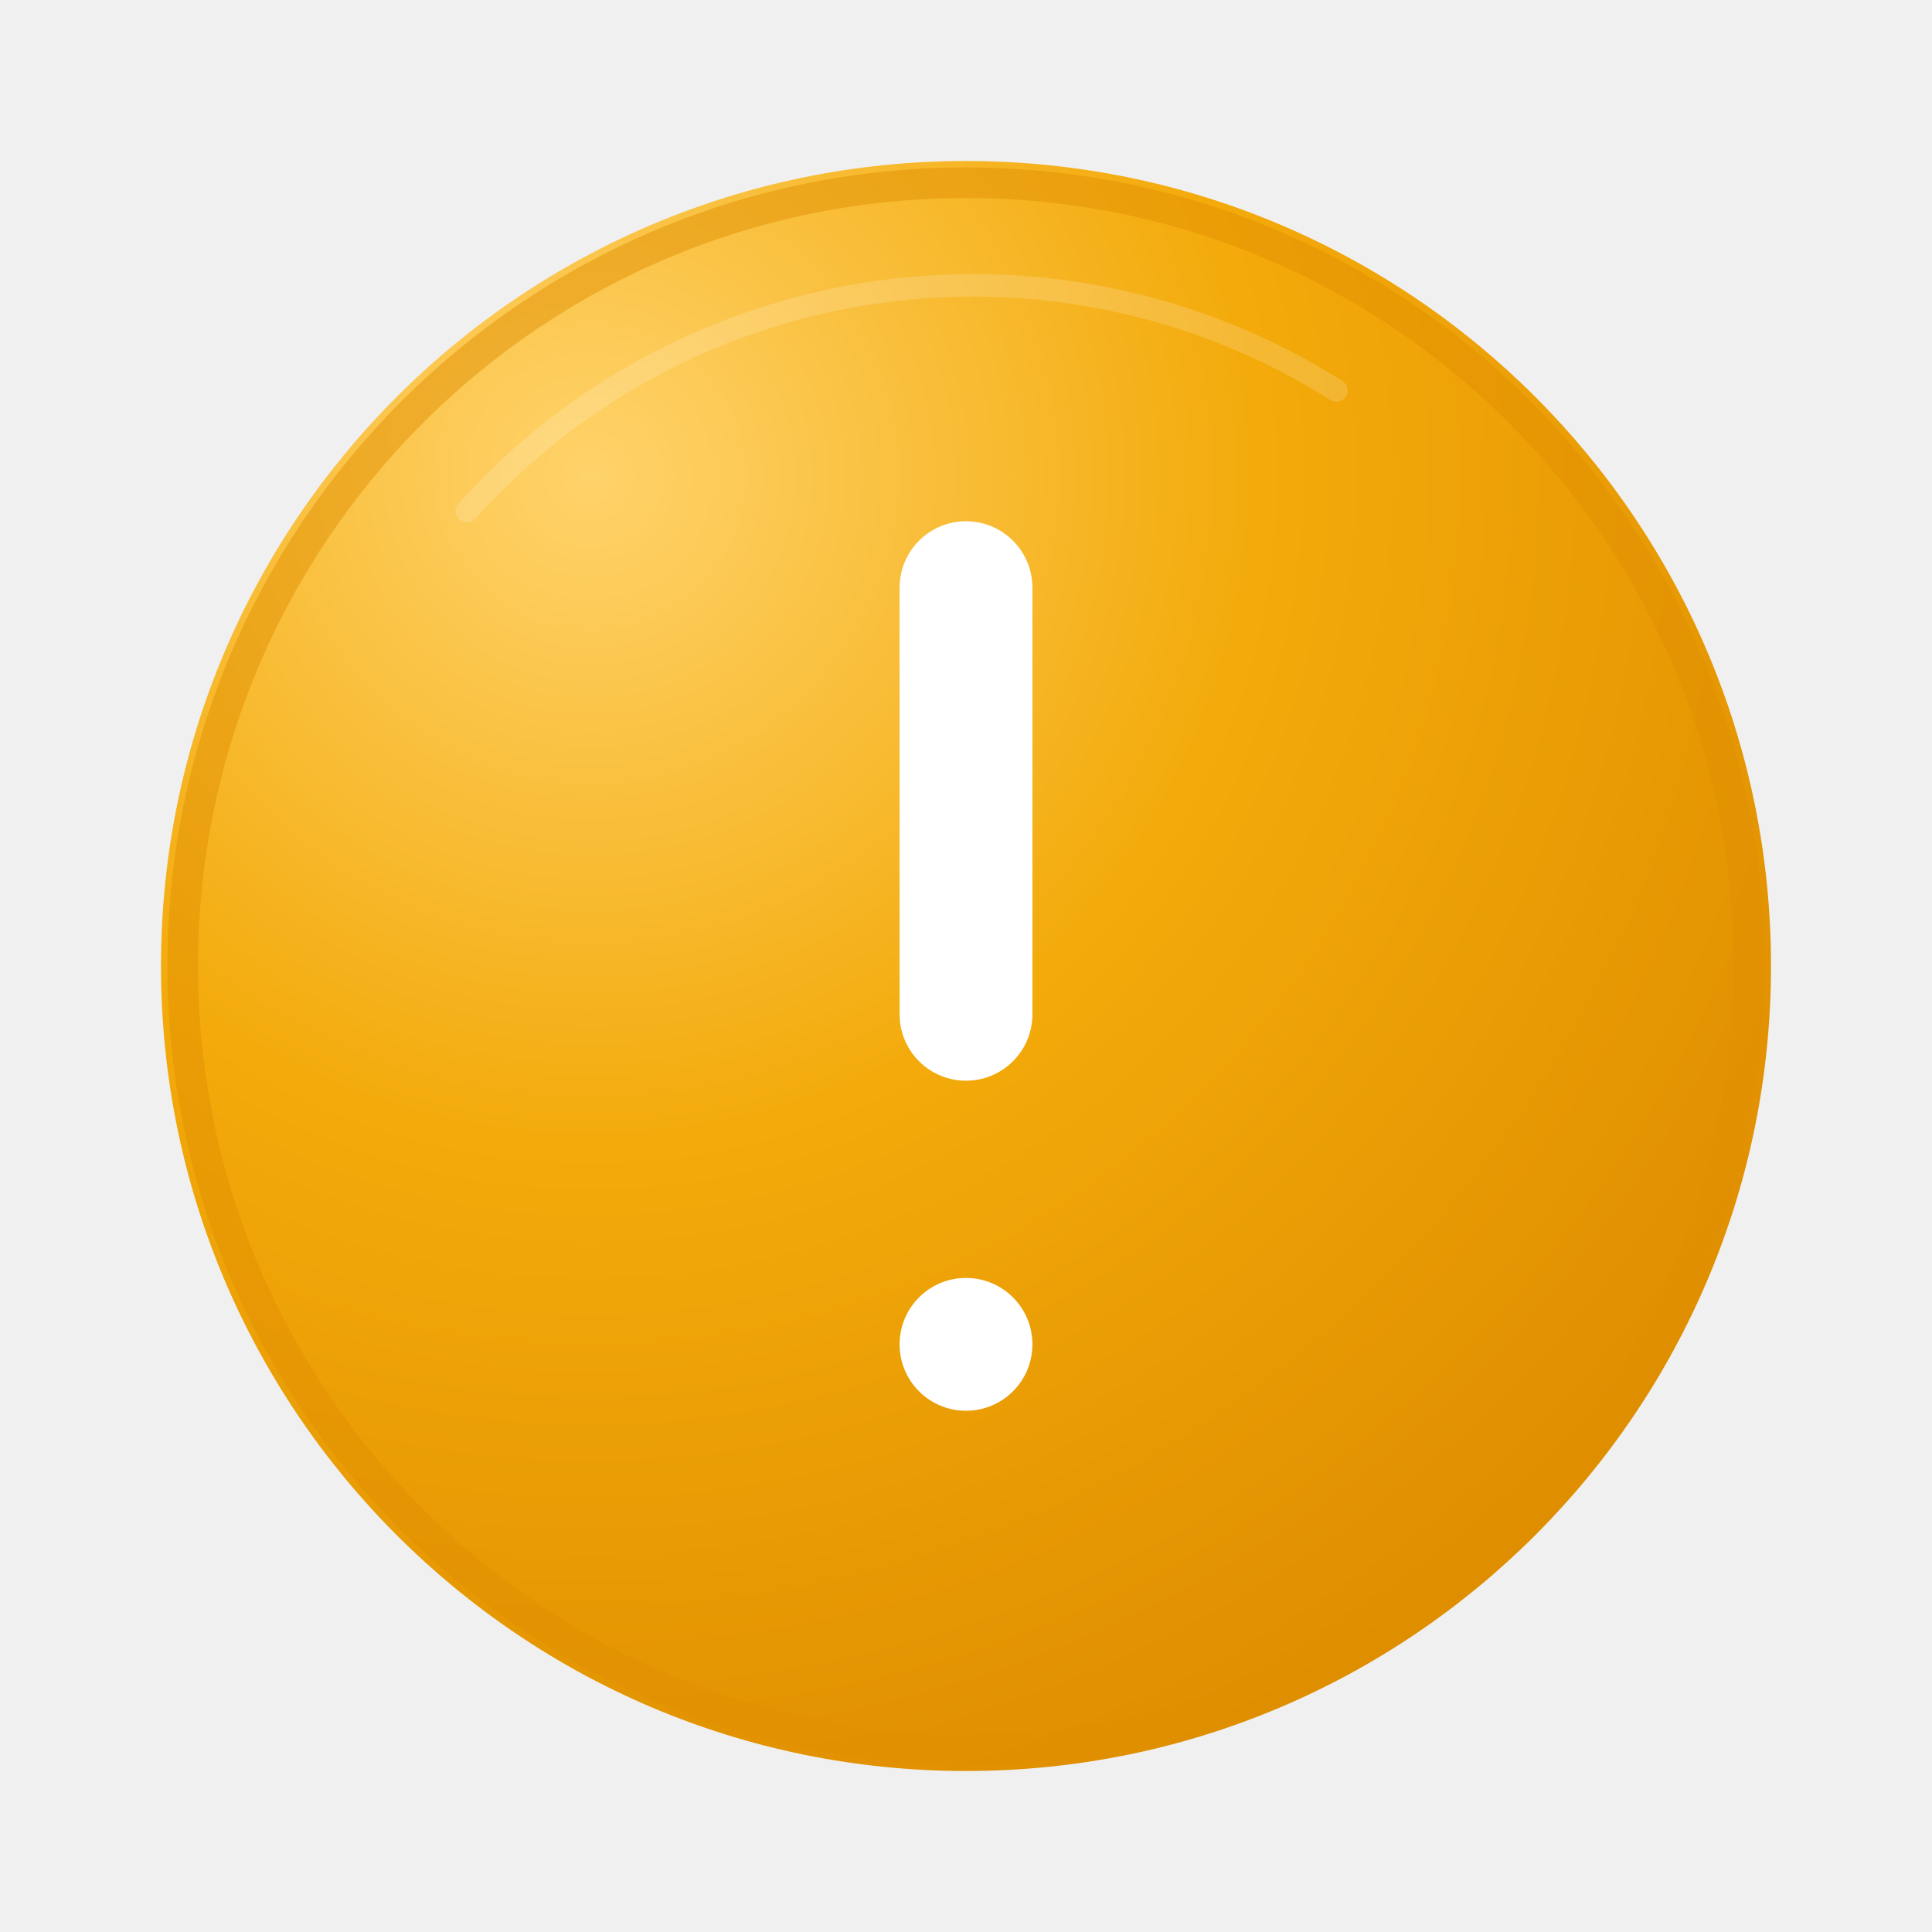
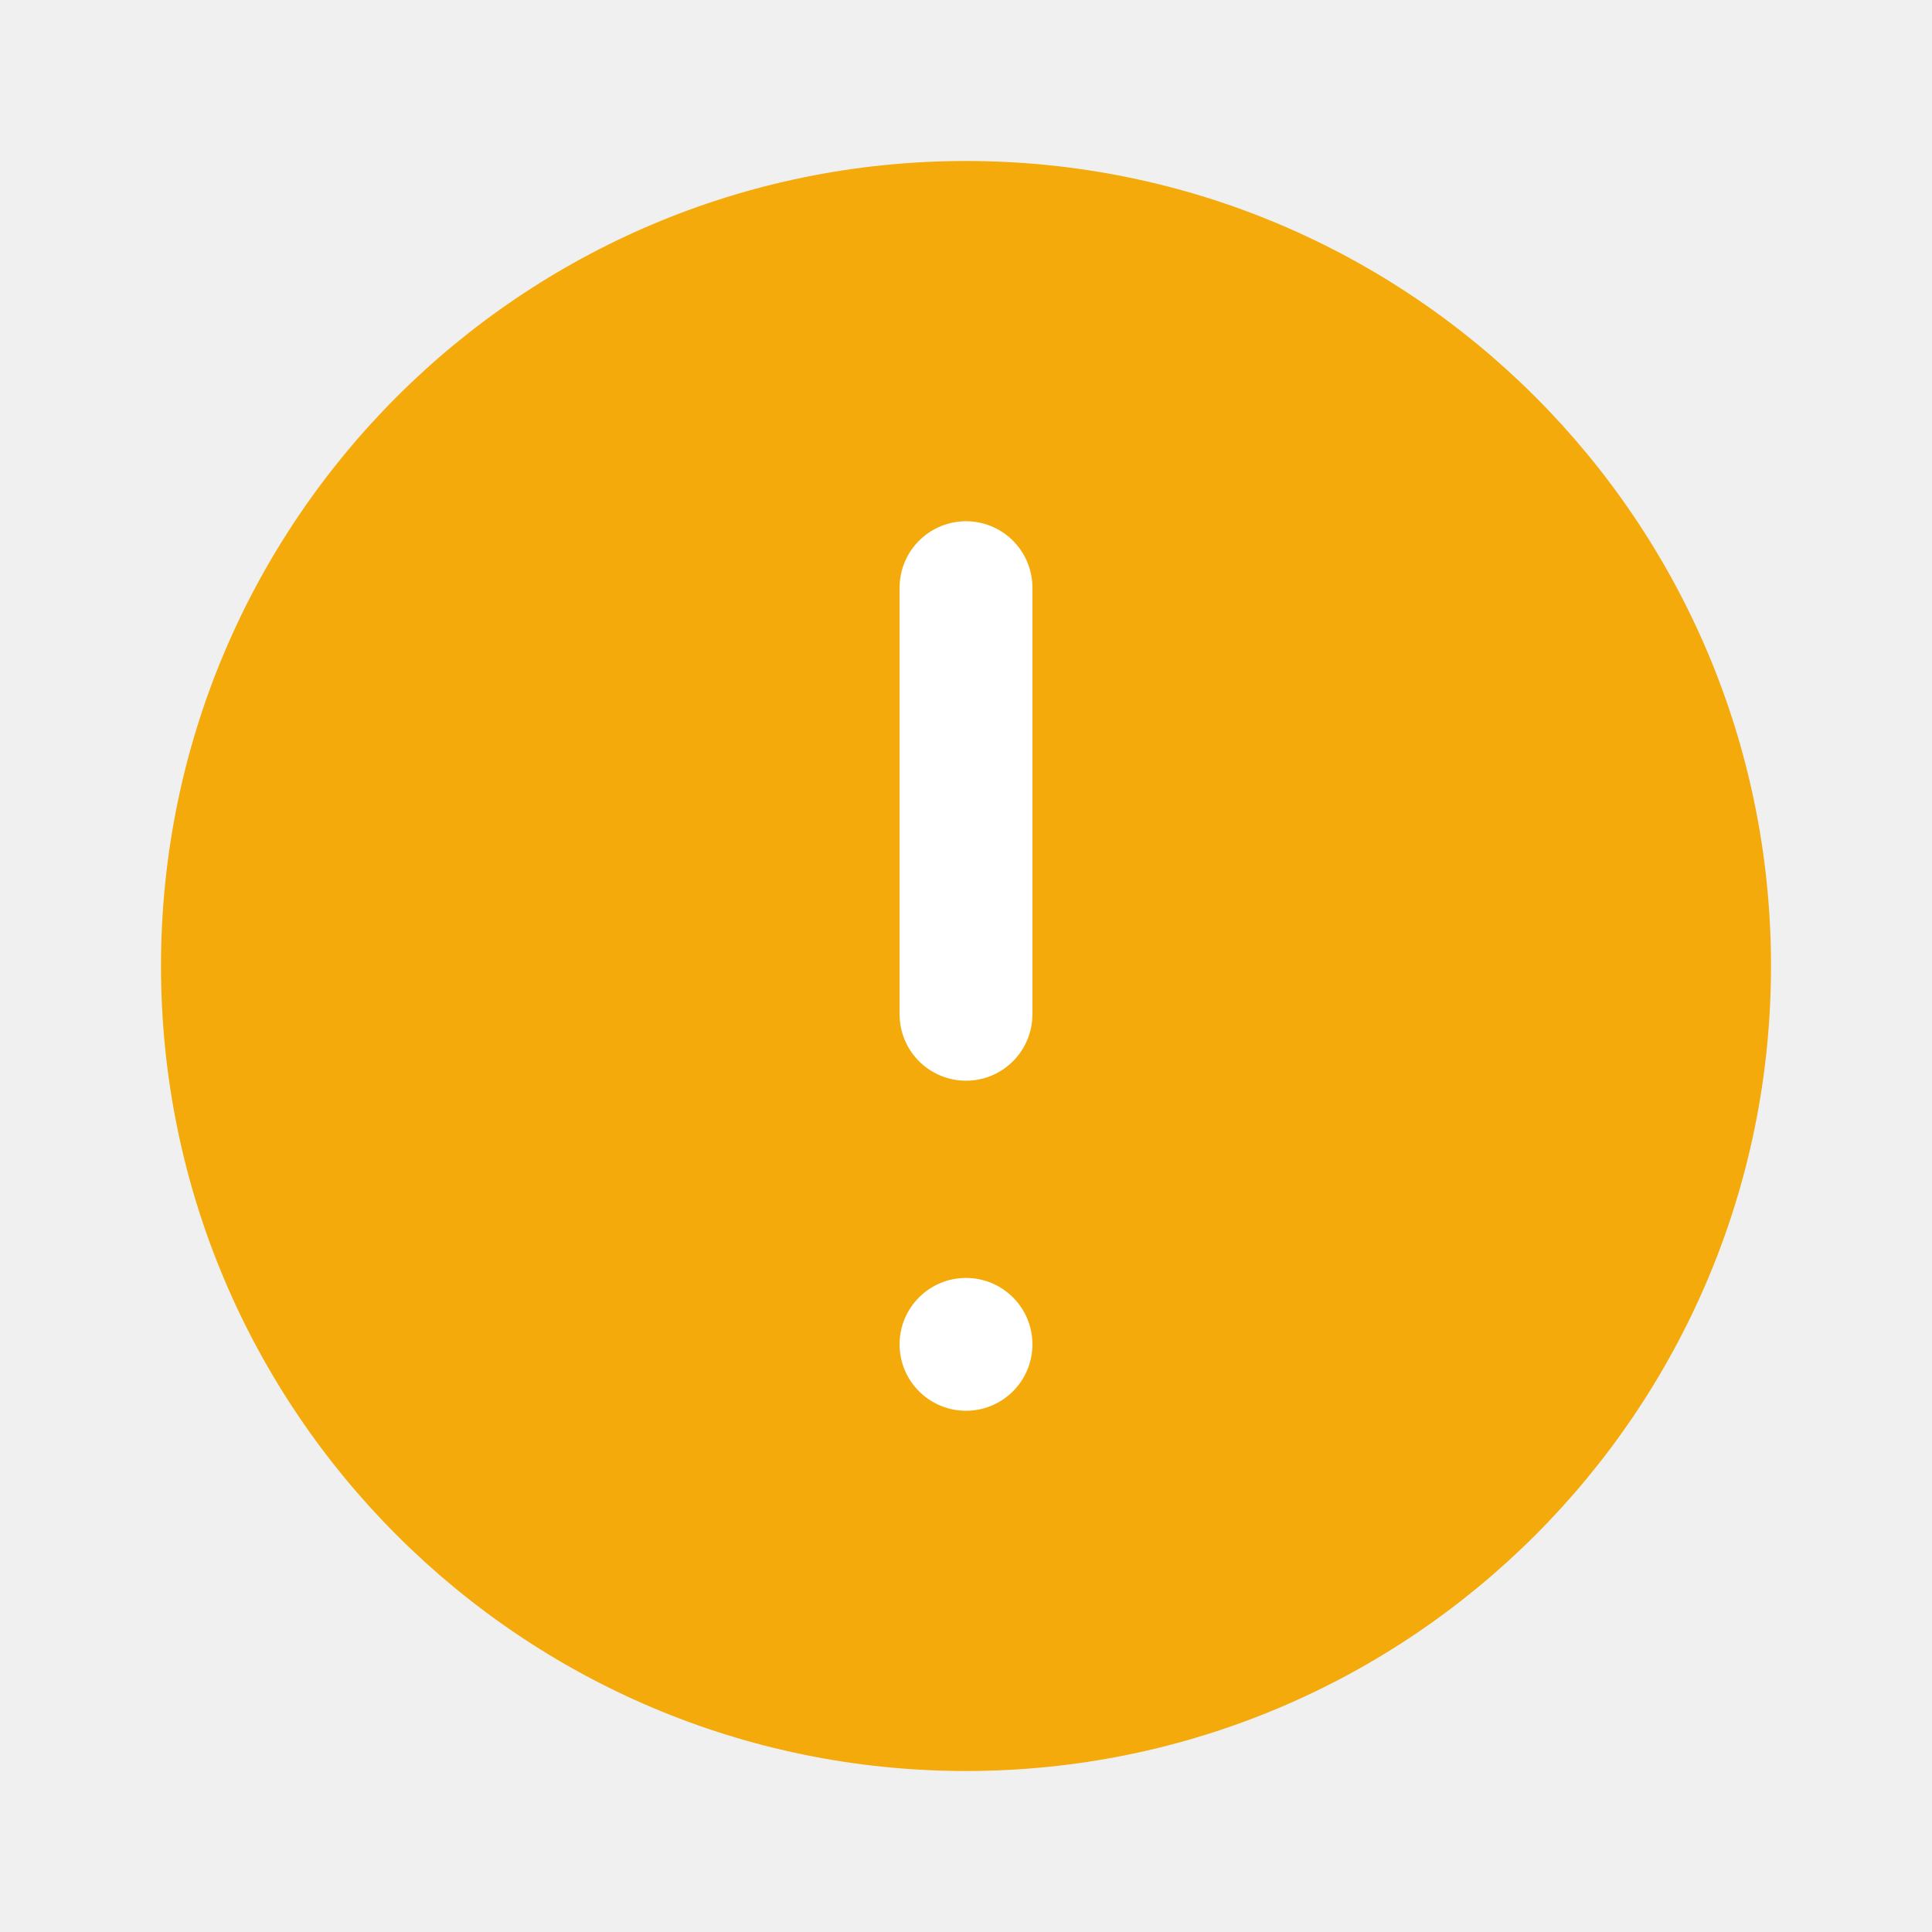
<svg xmlns="http://www.w3.org/2000/svg" width="24" height="24" viewBox="0 0 24 24" fill="none" stroke="#eceef3" stroke-width="1.5" stroke-linecap="round" stroke-linejoin="round">
-   <defs>
-     <linearGradient id="sky" x2="0" y2="1">
-       <stop stop-color="#c1edff" />
-       <stop offset="1" stop-color="#85d3fb" />
-     </linearGradient>
-     <linearGradient id="blue" x2="0" y2="1">
-       <stop stop-color="#5bb5ff" />
-       <stop offset=".6" stop-color="#327dff" />
-       <stop offset="1" stop-color="#1758f2" />
-     </linearGradient>
-     <linearGradient id="amber-warning" x2="0" y2="1">
-       <stop stop-color="#ffc838" />
-       <stop offset="1" stop-color="#f88618" />
-     </linearGradient>
-     <linearGradient id="amber-conflict" x2="0" y2="1">
-       <stop stop-color="#fff0c8" />
-       <stop offset="1" stop-color="#ffd178" />
-     </linearGradient>
-     <linearGradient id="amber-archive" x2="0" y2="1">
-       <stop stop-color="#ffd353" />
-       <stop offset="1" stop-color="#ffaf30" />
-     </linearGradient>
-     <linearGradient id="amber-image" x2="0" y2="1">
-       <stop stop-color="#ffe5b4" />
-       <stop offset="1" stop-color="#ffd188" />
-     </linearGradient>
-   </defs>
-   <defs>
-     <radialGradient id="status-warning-disc" cx=".27" cy=".2" r=".86">
-       <stop stop-color="#ffd36b" />
-       <stop offset=".48" stop-color="#f3aa0a" />
-       <stop offset="1" stop-color="#df8e00" />
-     </radialGradient>
-   </defs>
-   <circle cx="12" cy="12" r="10" fill="url(#status-warning-disc)" stroke="none" />
-   <circle cx="12" cy="12" r="9.73" fill="none" stroke="#df8e00" stroke-opacity=".48" stroke-width=".38" />
-   <path d="M5.8 6.35a8.45 8.45 0 0 1 10.8-1.5" stroke="white" stroke-opacity=".17" stroke-width=".28" />
+   <circle cx="12" cy="12" r="10" fill="#f3aa0a" stroke="none" />
  <path d="M12 7.3v5.3" stroke="white" stroke-width="1.65" />
  <circle cx="12" cy="16.7" r=".825" fill="white" stroke="none" />
</svg>
